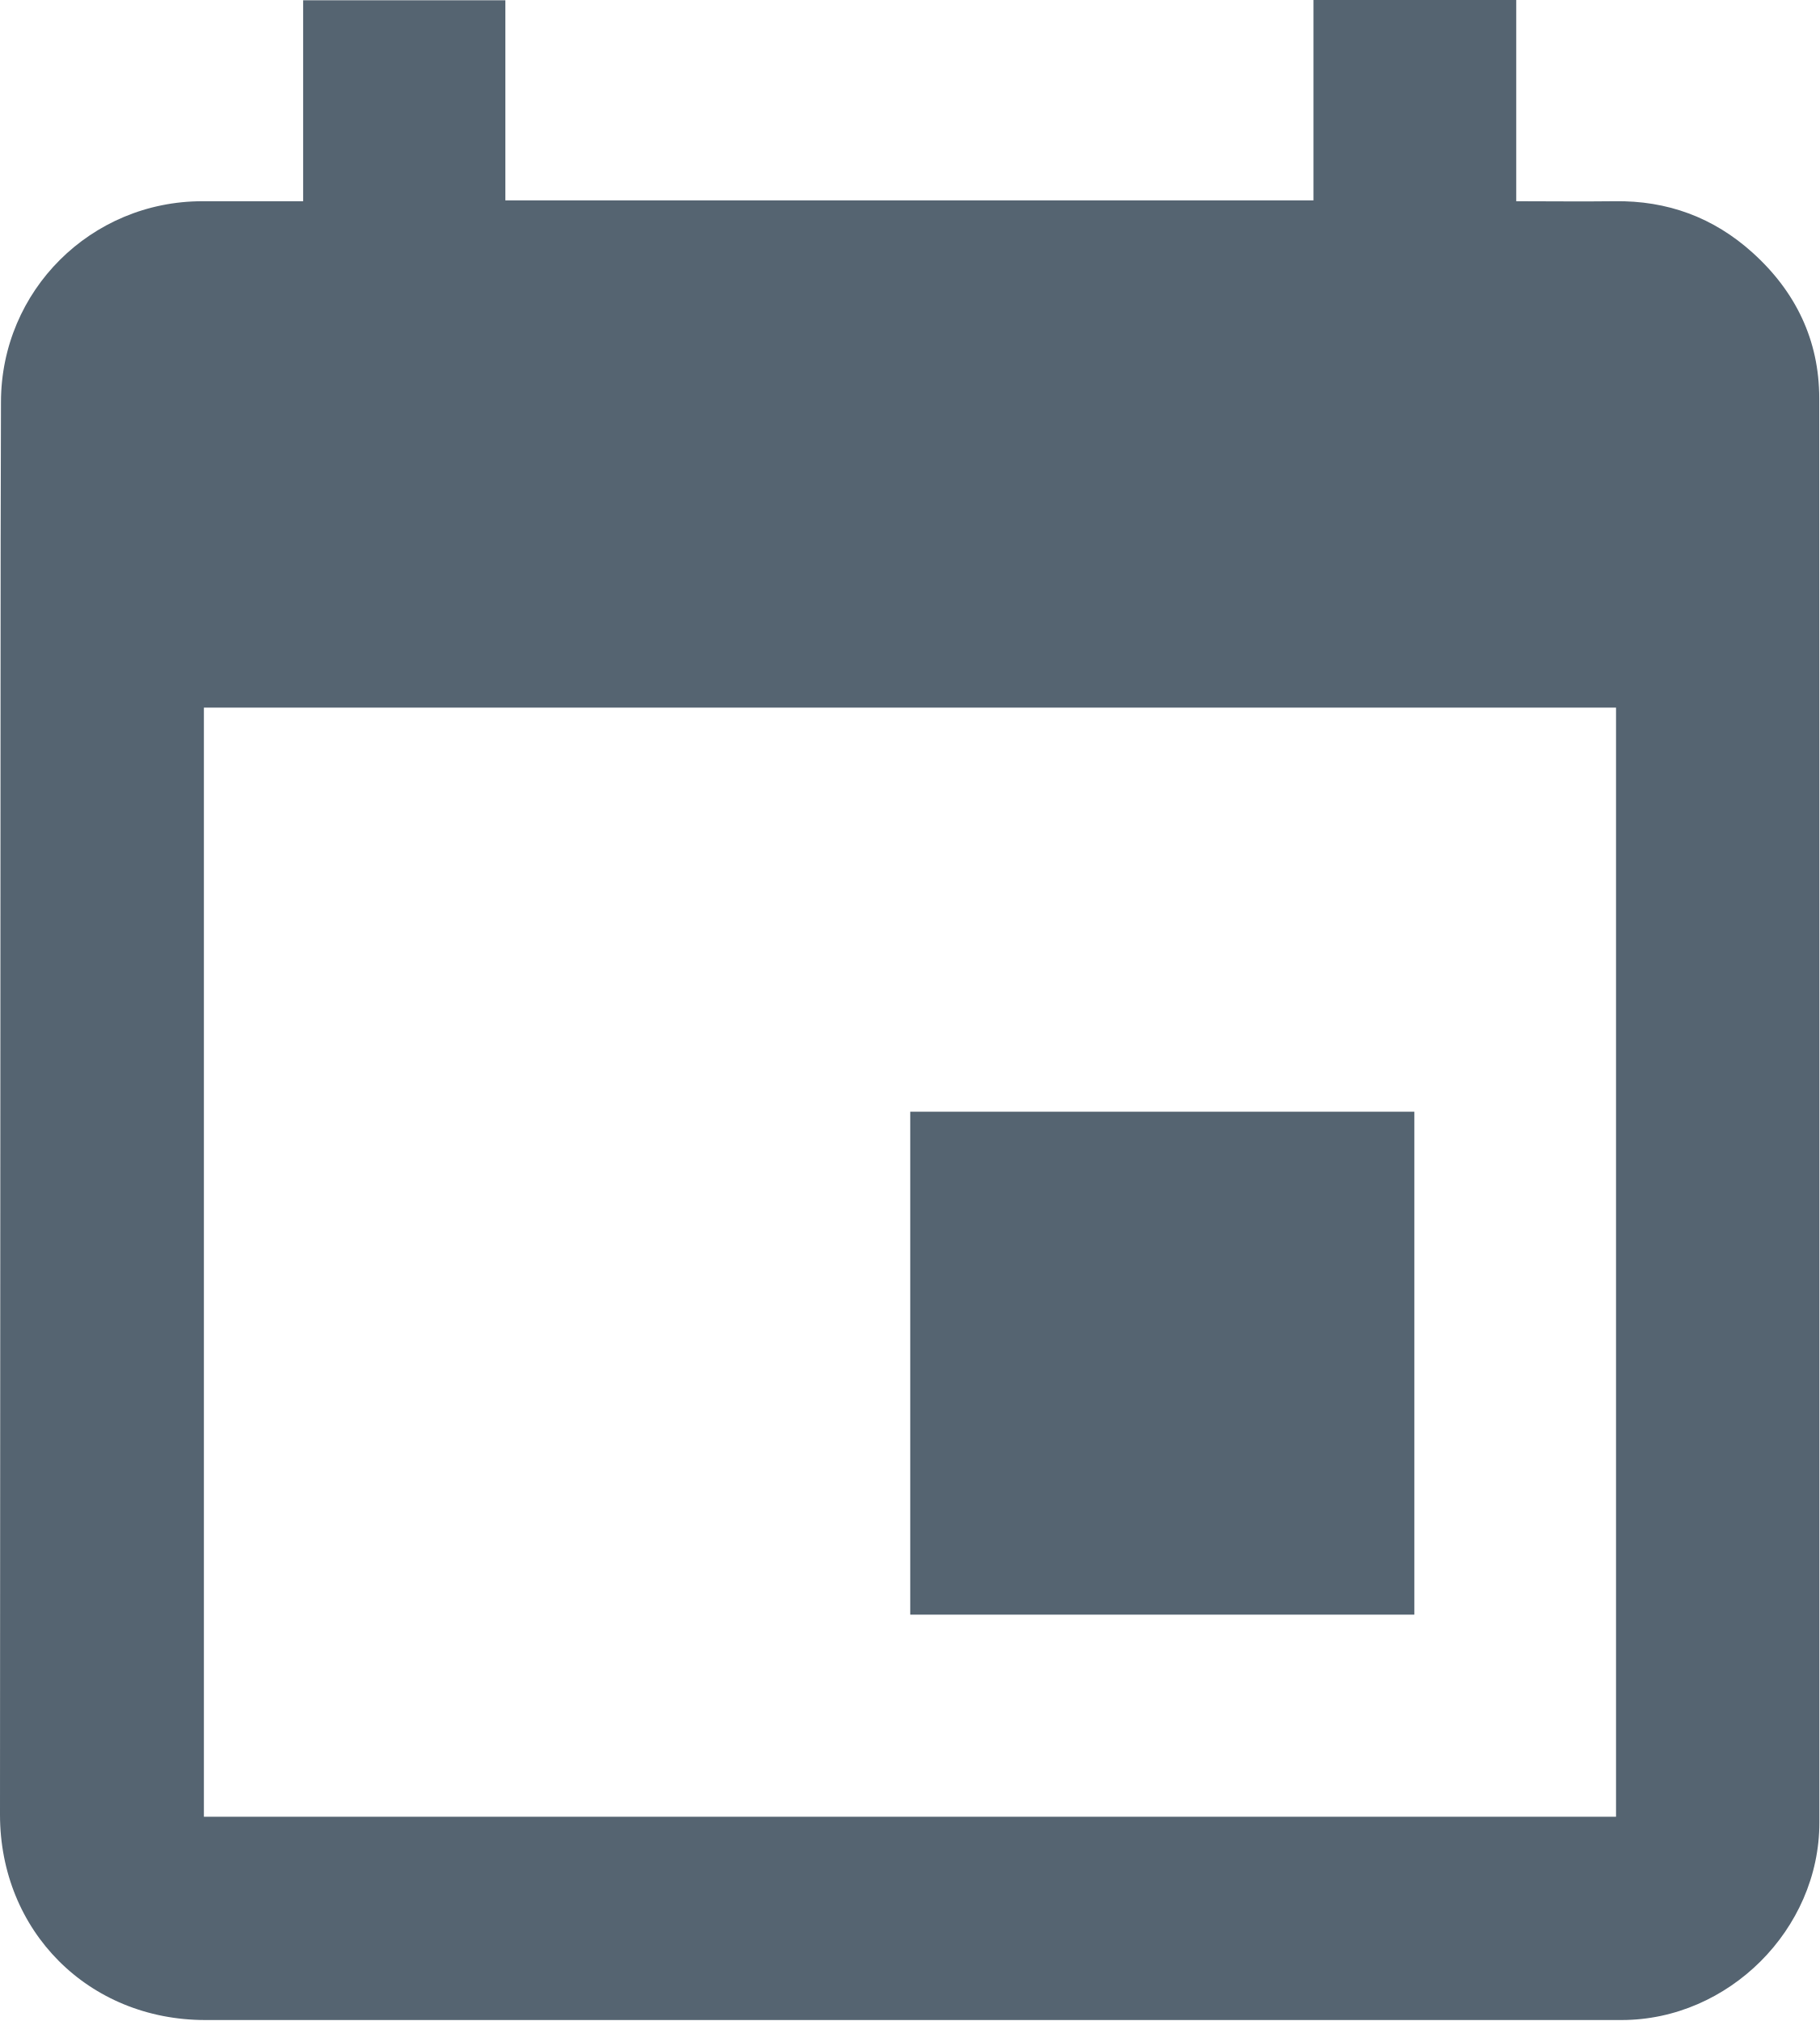
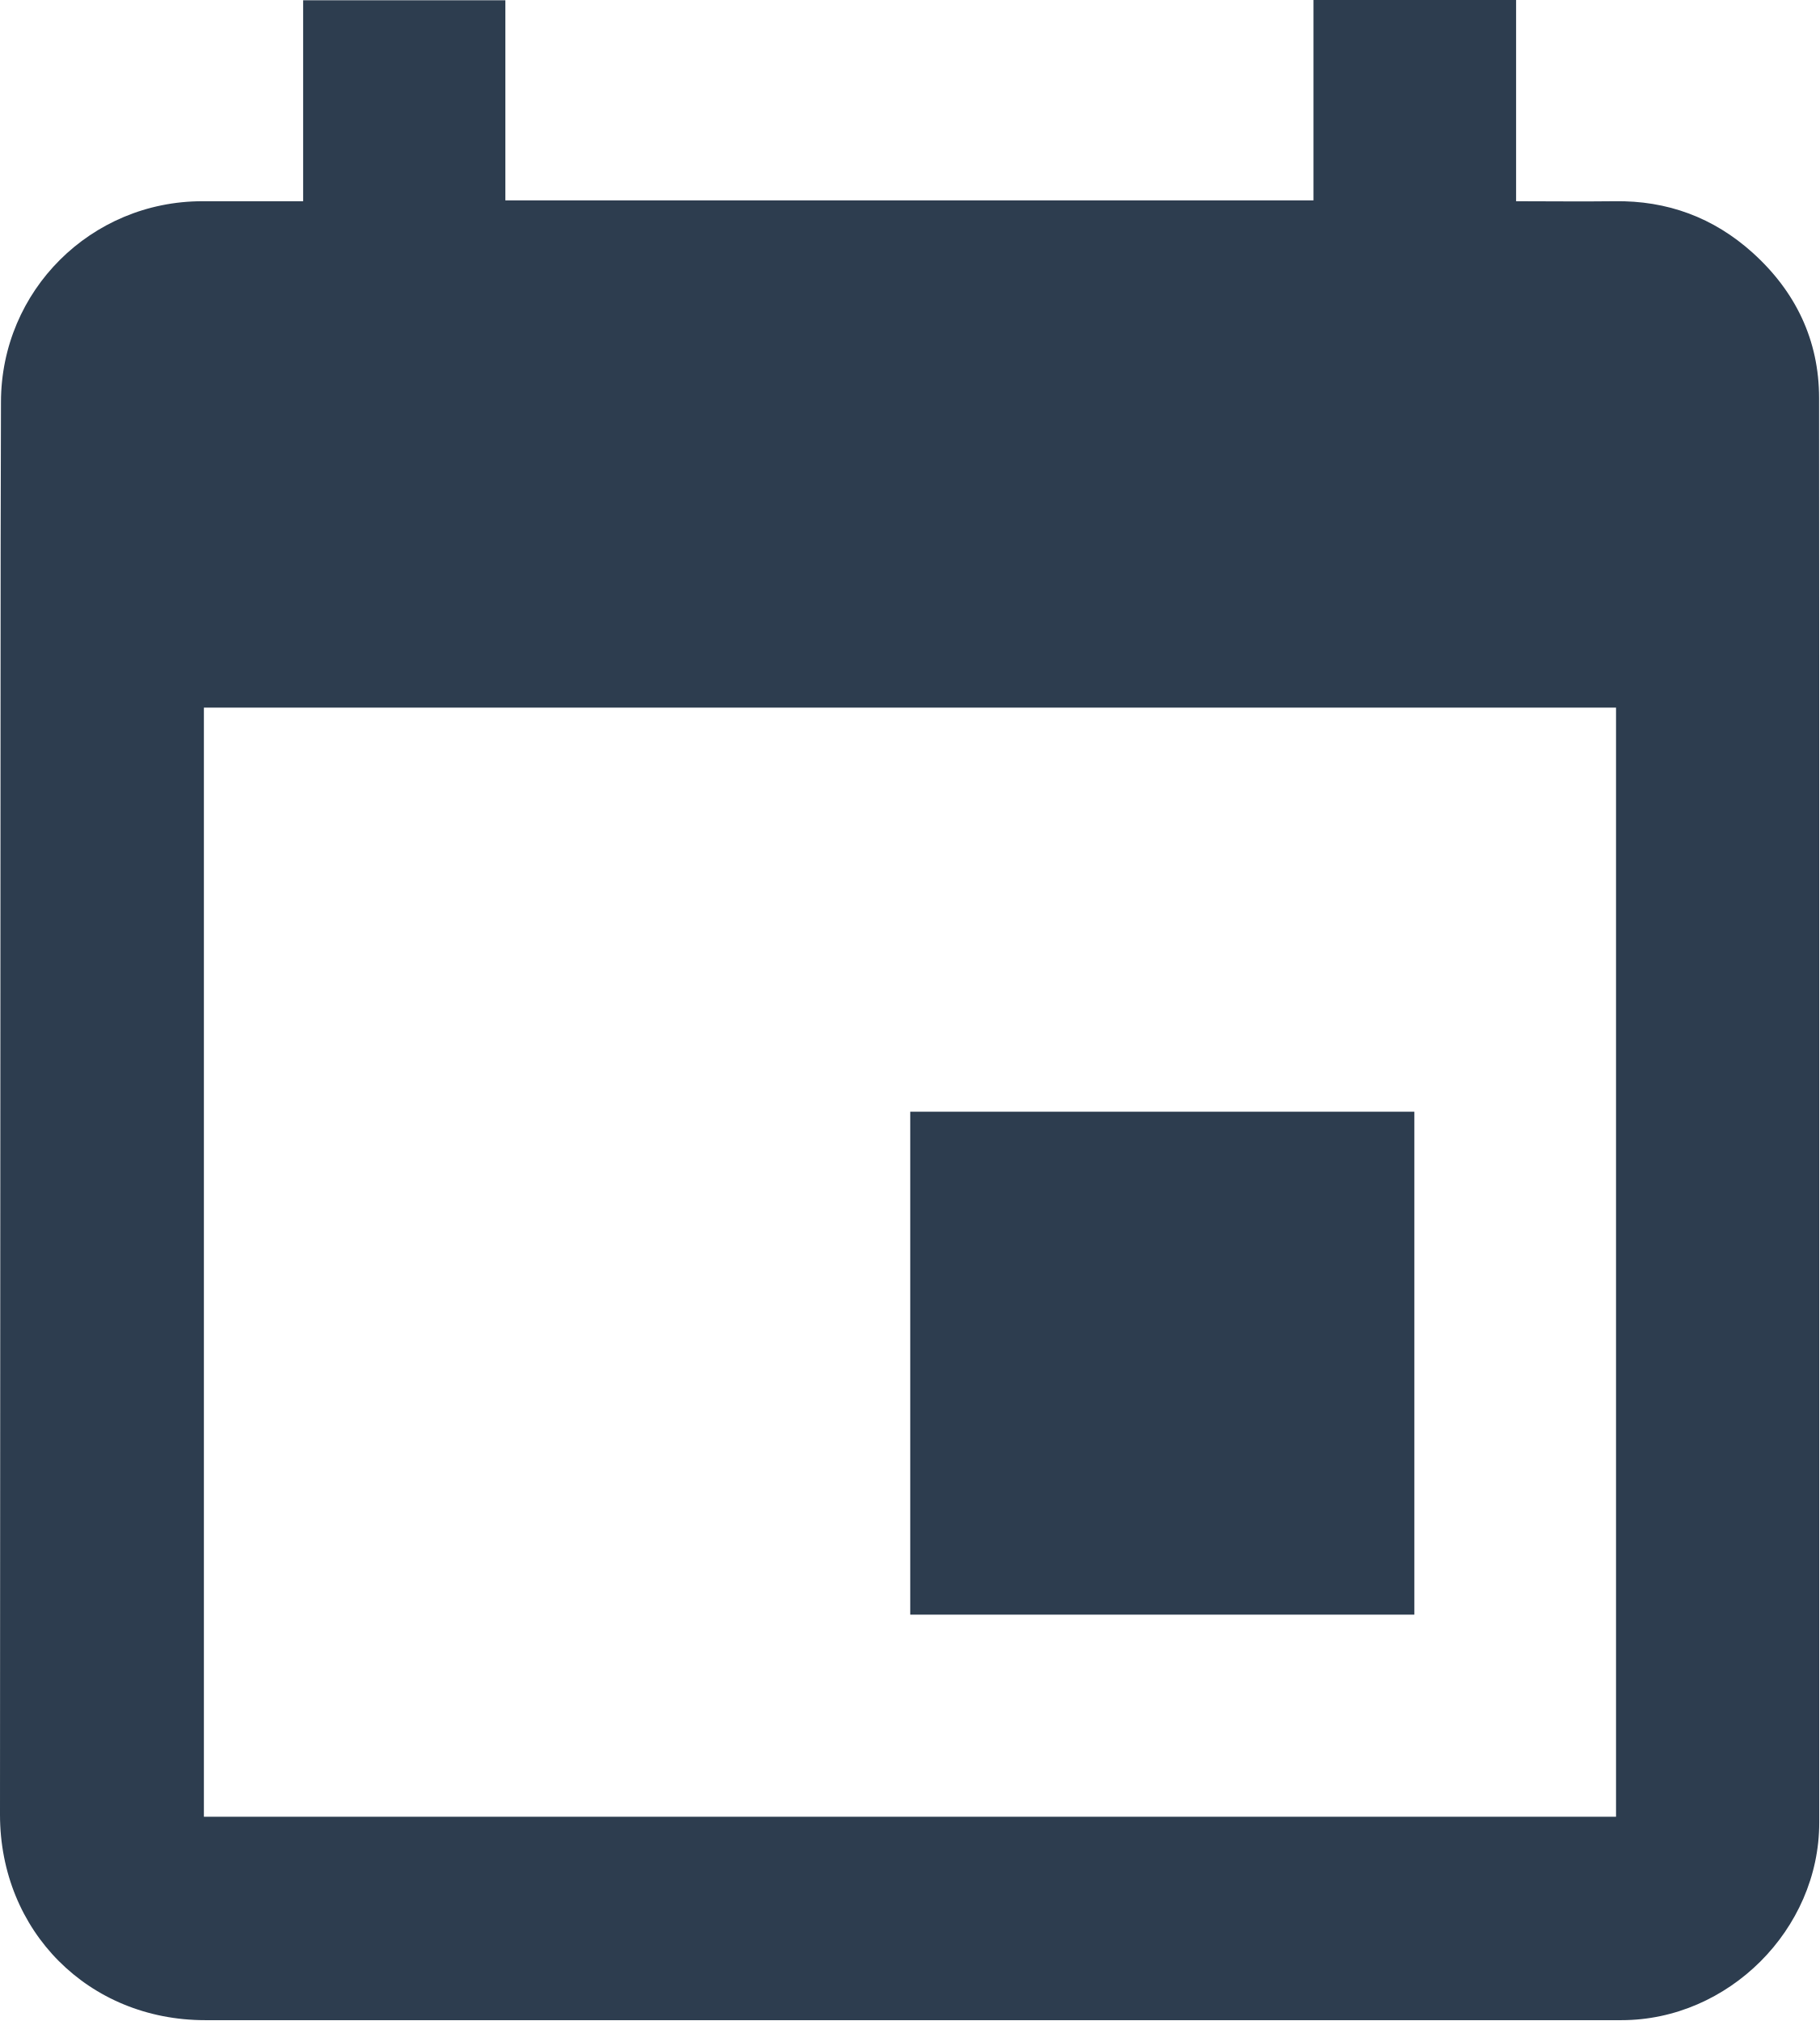
<svg xmlns="http://www.w3.org/2000/svg" version="1.1" id="Layer_1" x="0px" y="0px" width="13.127px" height="14.583px" viewBox="0 0 13.127 14.583" enable-background="new 0 0 13.127 14.583" xml:space="preserve">
  <g id="_x33_7jyBR.tif">
    <g>
-       <path fill-rule="evenodd" clip-rule="evenodd" fill="#556471" d="M10.939,0c0,0.484,0,0.96,0,1.452c0.242,0,0.476,0.003,0.708,0    c0.382-0.006,0.716,0.117,0.998,0.372c0.309,0.279,0.48,0.63,0.48,1.049c0.002,3.426,0.001,6.853,0.001,10.279    c0,0.77-0.656,1.424-1.427,1.424c-3.406,0-6.812,0-10.218,0C0.638,14.576,0,13.934,0,13.094c0.002-2.737,0.002-5.476,0.004-8.213    c0-0.66,0.001-1.321,0.003-1.98C0.008,2.097,0.656,1.452,1.46,1.452c0.237,0,0.476,0,0.727,0c0-0.25,0-0.488,0-0.726    c0-0.238,0-0.477,0-0.724c0.487,0,0.966,0,1.459,0c0,0.479,0,0.958,0,1.444c1.947,0,3.882,0,5.83,0c0-0.482,0-0.961,0-1.446    C9.968,0,10.444,0,10.939,0z M11.659,5.106c-3.402,0-6.796,0-10.188,0c0,2.675,0,5.342,0,8.003c3.402,0,6.794,0,10.188,0    C11.659,10.437,11.659,7.774,11.659,5.106z" />
-       <path fill-rule="evenodd" clip-rule="evenodd" fill="#556471" d="M6.567,11.651c0-1.212,0-2.418,0-3.629c1.214,0,2.422,0,3.637,0    c0,1.21,0,2.415,0,3.629C8.996,11.651,7.788,11.651,6.567,11.651z" />
+       <path fill="#2D3D4F" d="M10.938,0c0,0.484,0,0.96,0,1.452c0.242,0,0.477,0.003,0.709,0c0.381-0.006,0.715,0.117,0.998,0.372    c0.309,0.279,0.479,0.63,0.479,1.049c0.002,3.426,0.001,6.853,0.001,10.279c0,0.771-0.656,1.425-1.427,1.425    c-3.406,0-6.812,0-10.218,0C0.638,14.577,0,13.934,0,13.094c0.002-2.737,0.002-5.476,0.004-8.213c0-0.66,0.001-1.321,0.003-1.98    C0.008,2.097,0.656,1.452,1.46,1.452c0.237,0,0.476,0,0.727,0c0-0.25,0-0.488,0-0.726c0-0.238,0-0.477,0-0.724    c0.487,0,0.966,0,1.459,0c0,0.479,0,0.958,0,1.444c1.947,0,3.882,0,5.83,0c0-0.482,0-0.961,0-1.446C9.968,0,10.444,0,10.938,0z     M11.659,5.106c-3.402,0-6.796,0-10.188,0c0,2.675,0,5.342,0,8.003c3.402,0,6.793,0,10.188,0    C11.659,10.437,11.659,7.774,11.659,5.106z" />
+       <path fill="#2D3D4F" d="M6.567,11.651c0-1.212,0-2.418,0-3.629c1.213,0,2.422,0,3.637,0c0,1.21,0,2.415,0,3.629    C8.996,11.651,7.788,11.651,6.567,11.651z" />
    </g>
  </g>
</svg>
